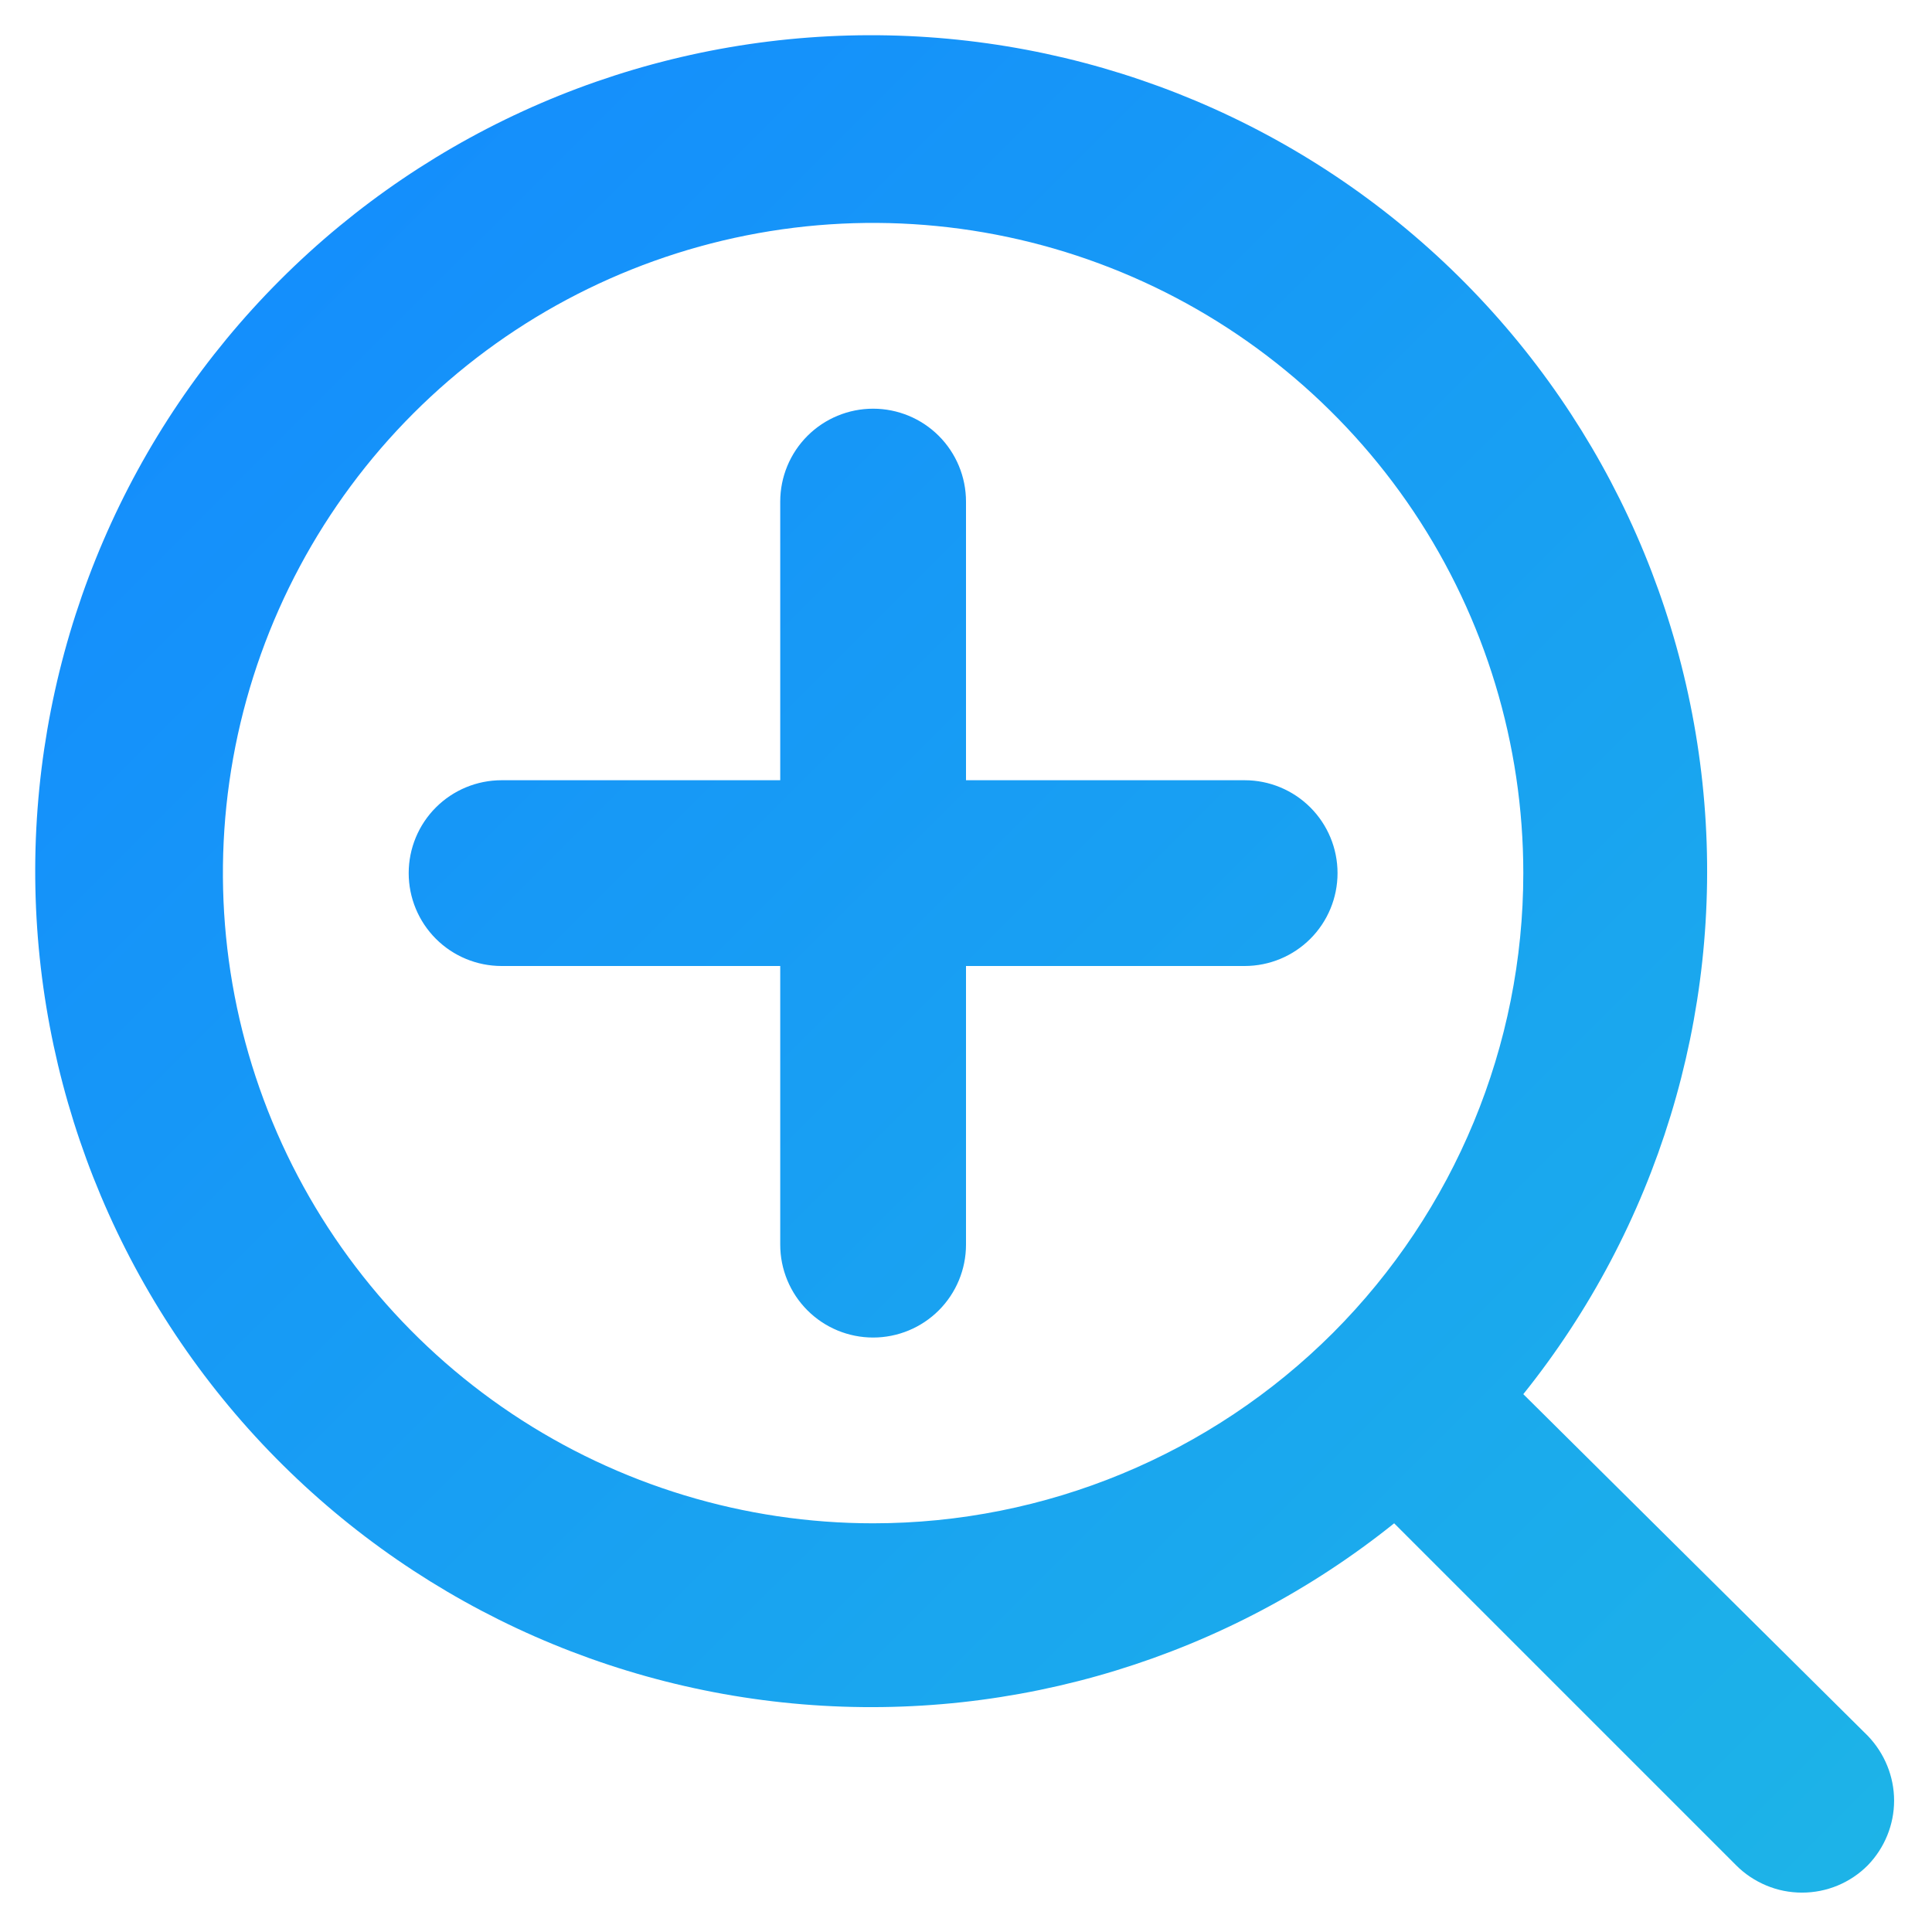
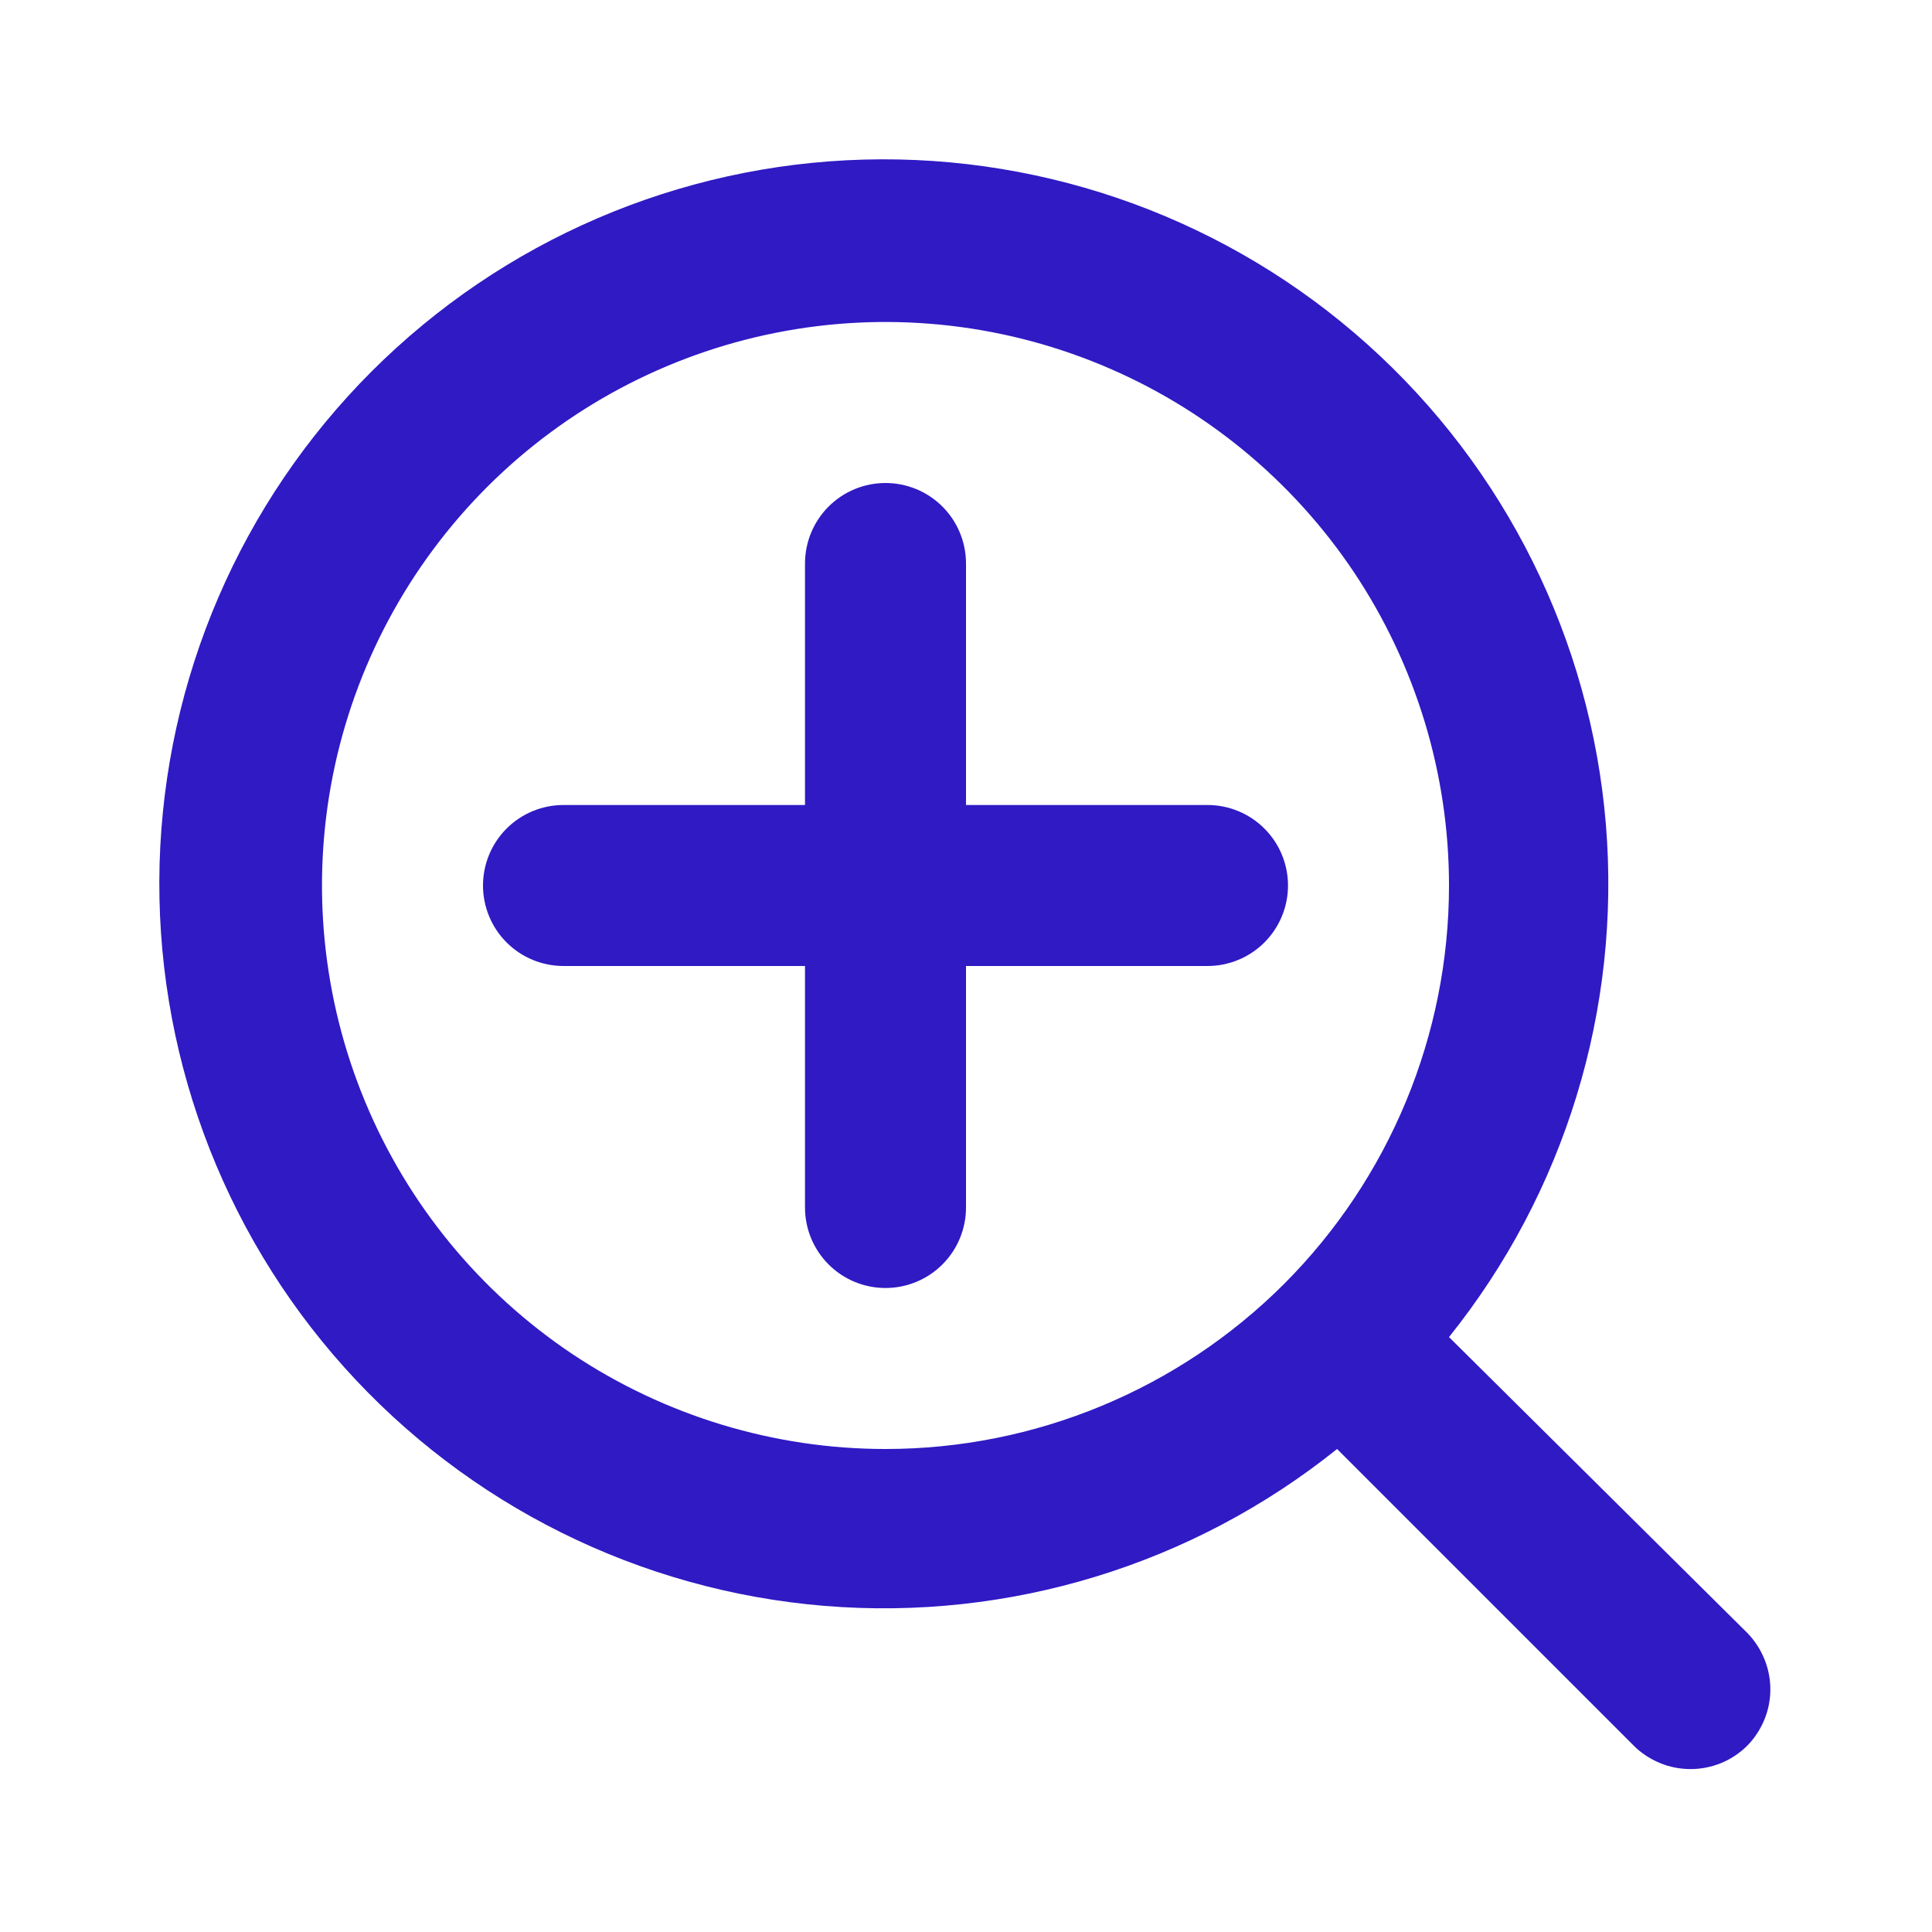
- <svg xmlns="http://www.w3.org/2000/svg" width="13" height="13" viewBox="0 0 13 13" fill="none">
-   <path d="M8.375 5.25H6.5V3.375C6.5 3.209 6.434 3.05 6.317 2.933C6.2 2.816 6.041 2.75 5.875 2.75C5.709 2.75 5.55 2.816 5.433 2.933C5.316 3.05 5.25 3.209 5.25 3.375V5.25H3.375C3.209 5.25 3.05 5.316 2.933 5.433C2.816 5.55 2.75 5.709 2.75 5.875C2.75 6.041 2.816 6.2 2.933 6.317C3.05 6.434 3.209 6.5 3.375 6.5H5.25V8.375C5.25 8.541 5.316 8.7 5.433 8.817C5.55 8.934 5.709 9 5.875 9C6.041 9 6.2 8.934 6.317 8.817C6.434 8.7 6.5 8.541 6.5 8.375V6.5H8.375C8.541 6.5 8.7 6.434 8.817 6.317C8.934 6.2 9 6.041 9 5.875C9 5.709 8.934 5.55 8.817 5.433C8.7 5.316 8.541 5.25 8.375 5.25ZM12.569 11.681L10.25 9.381C11.15 8.259 11.586 6.835 11.468 5.401C11.35 3.967 10.687 2.633 9.616 1.673C8.545 0.713 7.146 0.2 5.708 0.239C4.27 0.278 2.902 0.867 1.885 1.884C0.867 2.902 0.279 4.27 0.239 5.708C0.2 7.146 0.713 8.545 1.673 9.616C2.633 10.687 3.967 11.35 5.401 11.468C6.835 11.586 8.259 11.15 9.381 10.25L11.681 12.55C11.739 12.609 11.809 12.655 11.885 12.687C11.961 12.719 12.043 12.735 12.125 12.735C12.208 12.735 12.289 12.719 12.366 12.687C12.442 12.655 12.511 12.609 12.569 12.55C12.681 12.434 12.745 12.278 12.745 12.116C12.745 11.954 12.681 11.798 12.569 11.681ZM5.875 10.25C5.01 10.25 4.164 9.993 3.445 9.513C2.725 9.032 2.164 8.349 1.833 7.549C1.502 6.75 1.415 5.87 1.584 5.021C1.753 4.173 2.17 3.393 2.782 2.781C3.393 2.17 4.173 1.753 5.022 1.584C5.87 1.415 6.75 1.502 7.549 1.833C8.349 2.164 9.032 2.725 9.513 3.444C9.994 4.164 10.25 5.01 10.25 5.875C10.25 7.035 9.789 8.148 8.969 8.969C8.148 9.789 7.035 10.25 5.875 10.25Z" fill="url(#paint0_linear_287_1639)" />
-   <defs>
-     <linearGradient id="paint0_linear_287_1639" x1="0.237" y1="0.237" x2="12.735" y2="12.744" gradientUnits="userSpaceOnUse">
-       <stop stop-color="#1389FF" />
-       <stop offset="1" stop-color="#1DB4E7" />
-     </linearGradient>
-   </defs>
+ <svg xmlns="http://www.w3.org/2000/svg" width="15" height="15" viewBox="0 0 15 15" fill="none">
+   <path d="M9.375 6.25H7.5V4.375C7.5 4.209 7.434 4.05 7.317 3.933C7.2 3.816 7.041 3.75 6.875 3.75C6.709 3.75 6.55 3.816 6.433 3.933C6.316 4.05 6.25 4.209 6.25 4.375V6.25H4.375C4.209 6.25 4.05 6.316 3.933 6.433C3.816 6.55 3.75 6.709 3.75 6.875C3.75 7.041 3.816 7.2 3.933 7.317C4.05 7.434 4.209 7.5 4.375 7.5H6.25V9.375C6.25 9.541 6.316 9.7 6.433 9.817C6.55 9.934 6.709 10 6.875 10C7.041 10 7.2 9.934 7.317 9.817C7.434 9.7 7.5 9.541 7.5 9.375V7.5H9.375C9.541 7.5 9.7 7.434 9.817 7.317C9.934 7.2 10 7.041 10 6.875C10 6.709 9.934 6.55 9.817 6.433C9.7 6.316 9.541 6.25 9.375 6.25ZM13.569 12.681L11.25 10.381C12.15 9.259 12.586 7.835 12.468 6.401C12.35 4.967 11.687 3.633 10.616 2.673C9.545 1.713 8.146 1.2 6.708 1.239C5.27 1.278 3.902 1.867 2.885 2.884C1.867 3.902 1.279 5.27 1.239 6.708C1.2 8.146 1.713 9.545 2.673 10.616C3.633 11.687 4.967 12.35 6.401 12.468C7.835 12.586 9.259 12.15 10.381 11.25L12.681 13.55C12.739 13.609 12.809 13.655 12.885 13.687C12.961 13.719 13.043 13.735 13.125 13.735C13.208 13.735 13.289 13.719 13.366 13.687C13.442 13.655 13.511 13.609 13.569 13.55C13.681 13.434 13.745 13.278 13.745 13.116C13.745 12.954 13.681 12.798 13.569 12.681ZM6.875 11.25C6.01 11.25 5.164 10.993 4.444 10.513C3.725 10.032 3.164 9.349 2.833 8.549C2.502 7.75 2.415 6.87 2.584 6.021C2.753 5.173 3.17 4.393 3.782 3.781C4.393 3.17 5.173 2.753 6.022 2.584C6.87 2.415 7.75 2.502 8.549 2.833C9.349 3.164 10.032 3.725 10.513 4.444C10.993 5.164 11.25 6.01 11.25 6.875C11.25 8.035 10.789 9.148 9.969 9.969C9.148 10.789 8.035 11.25 6.875 11.25Z" fill="#2F1AC4" />
</svg>
